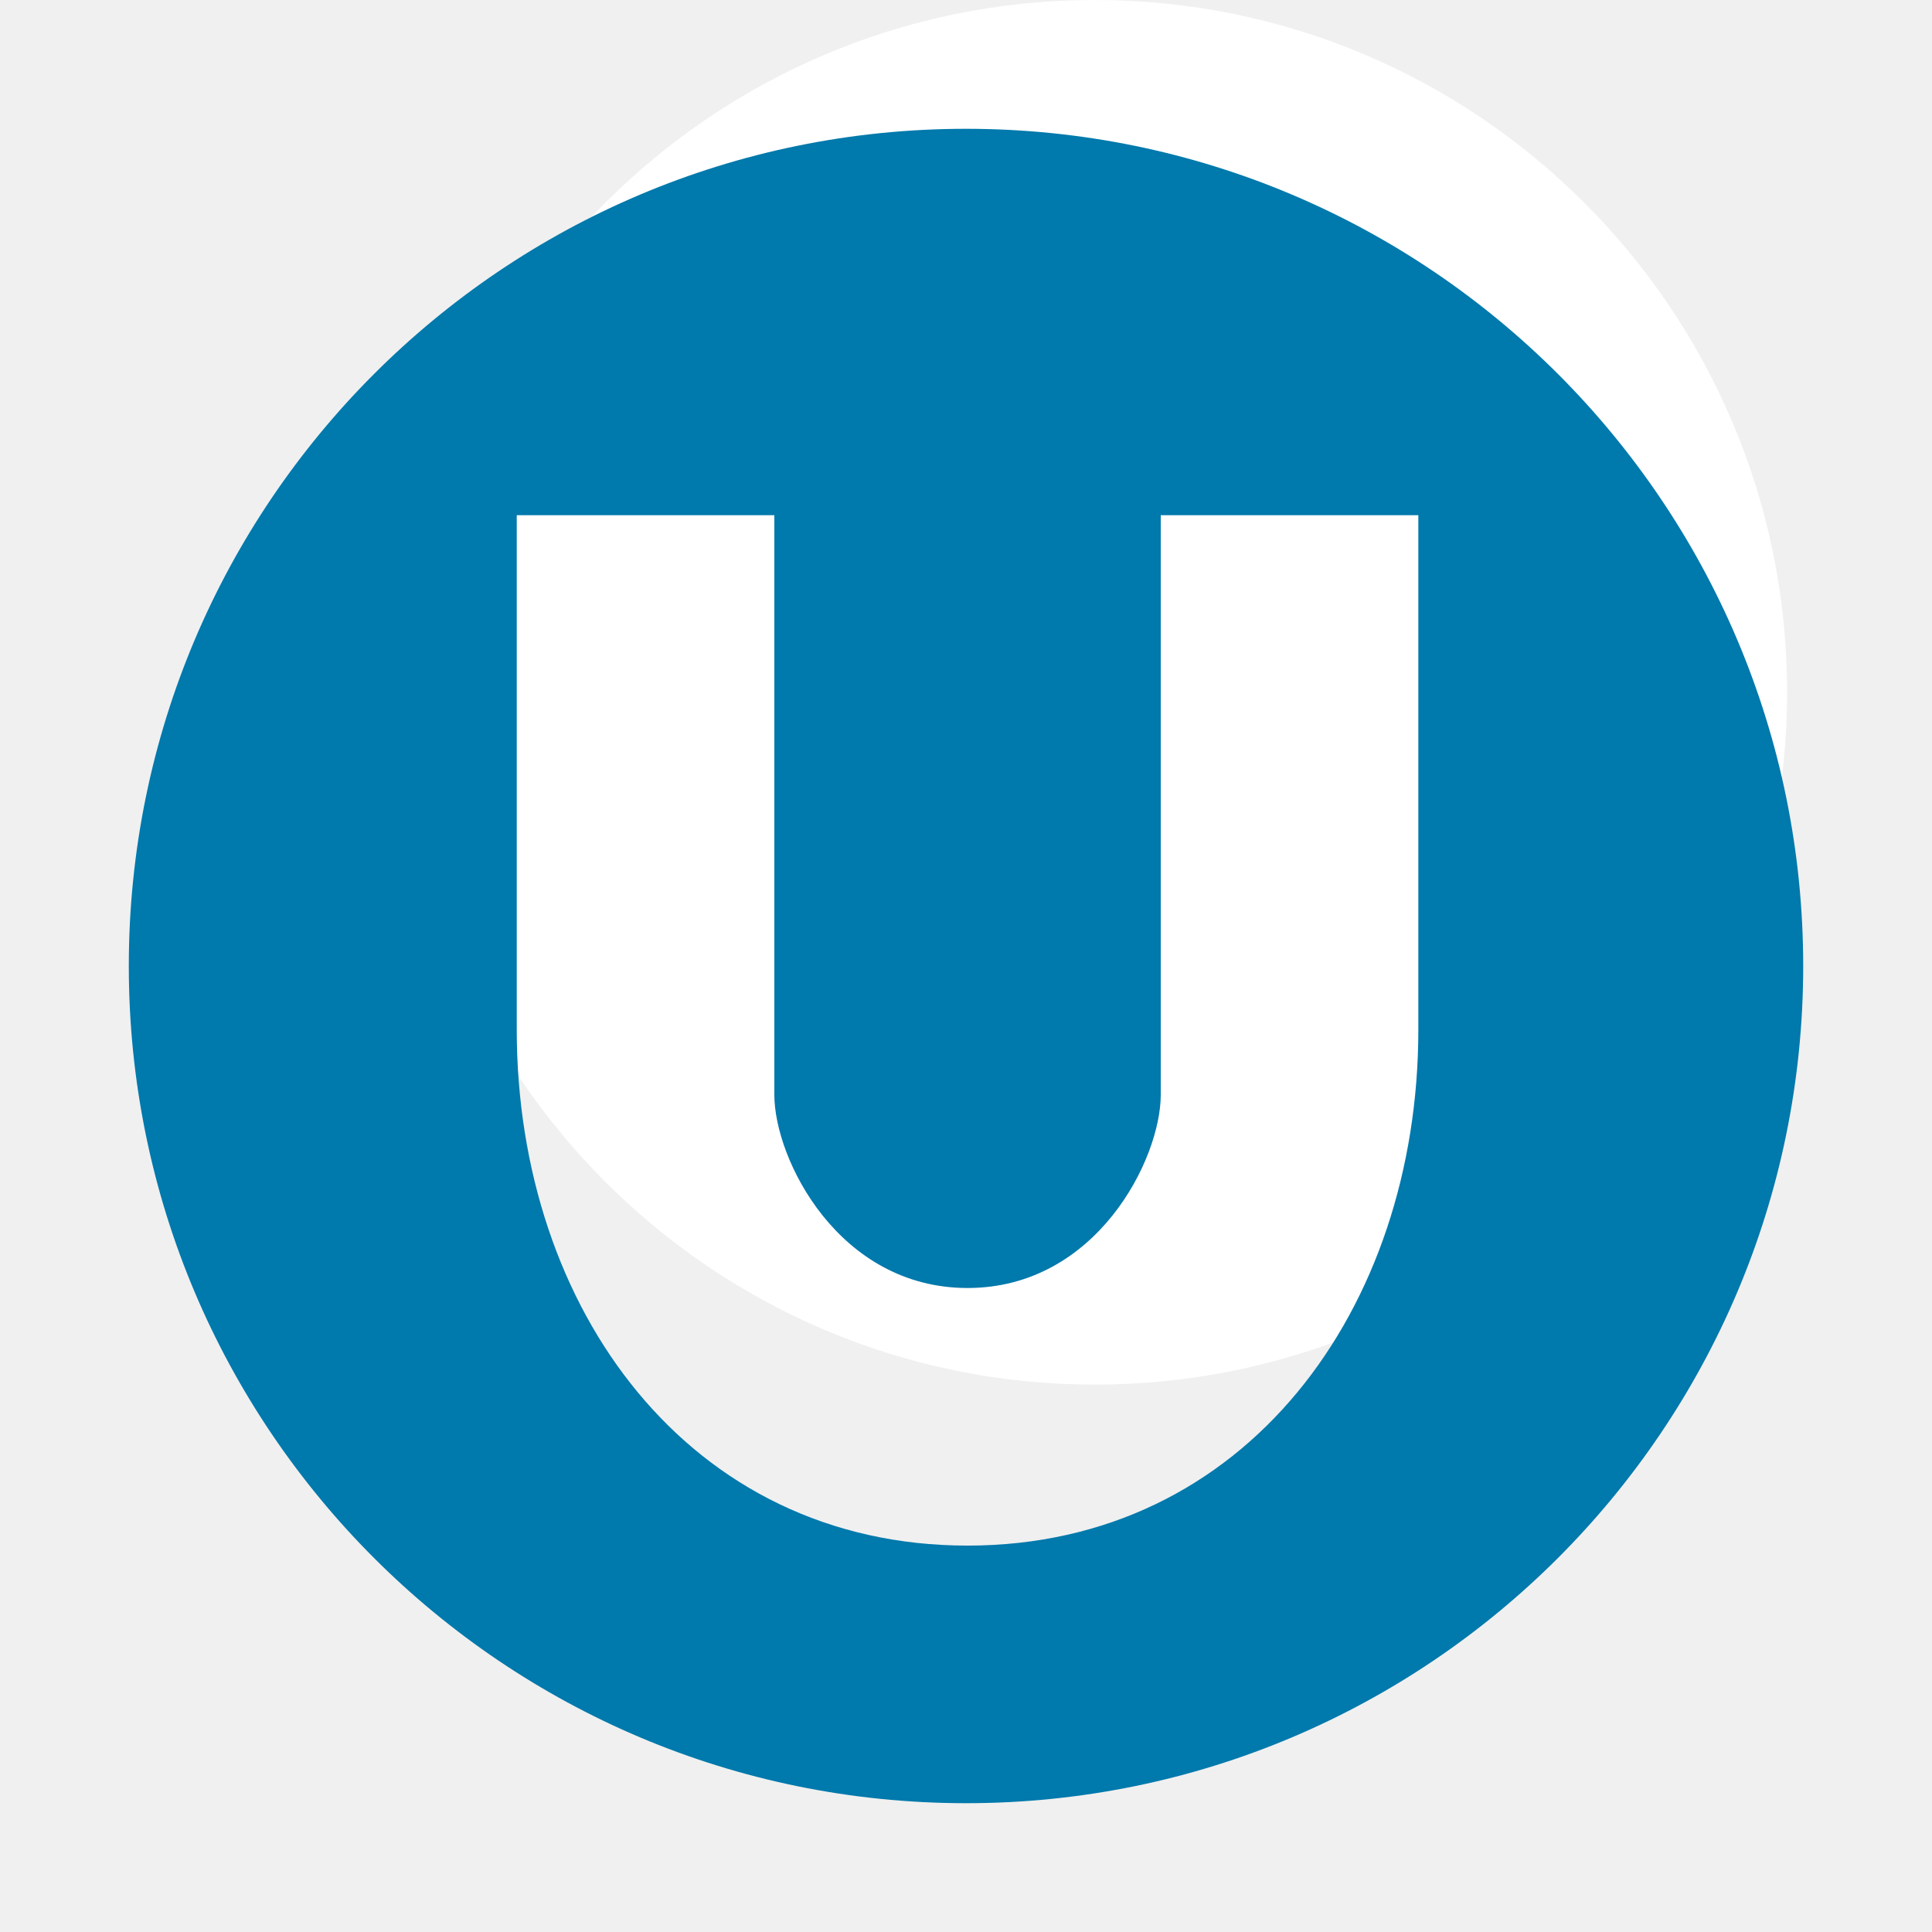
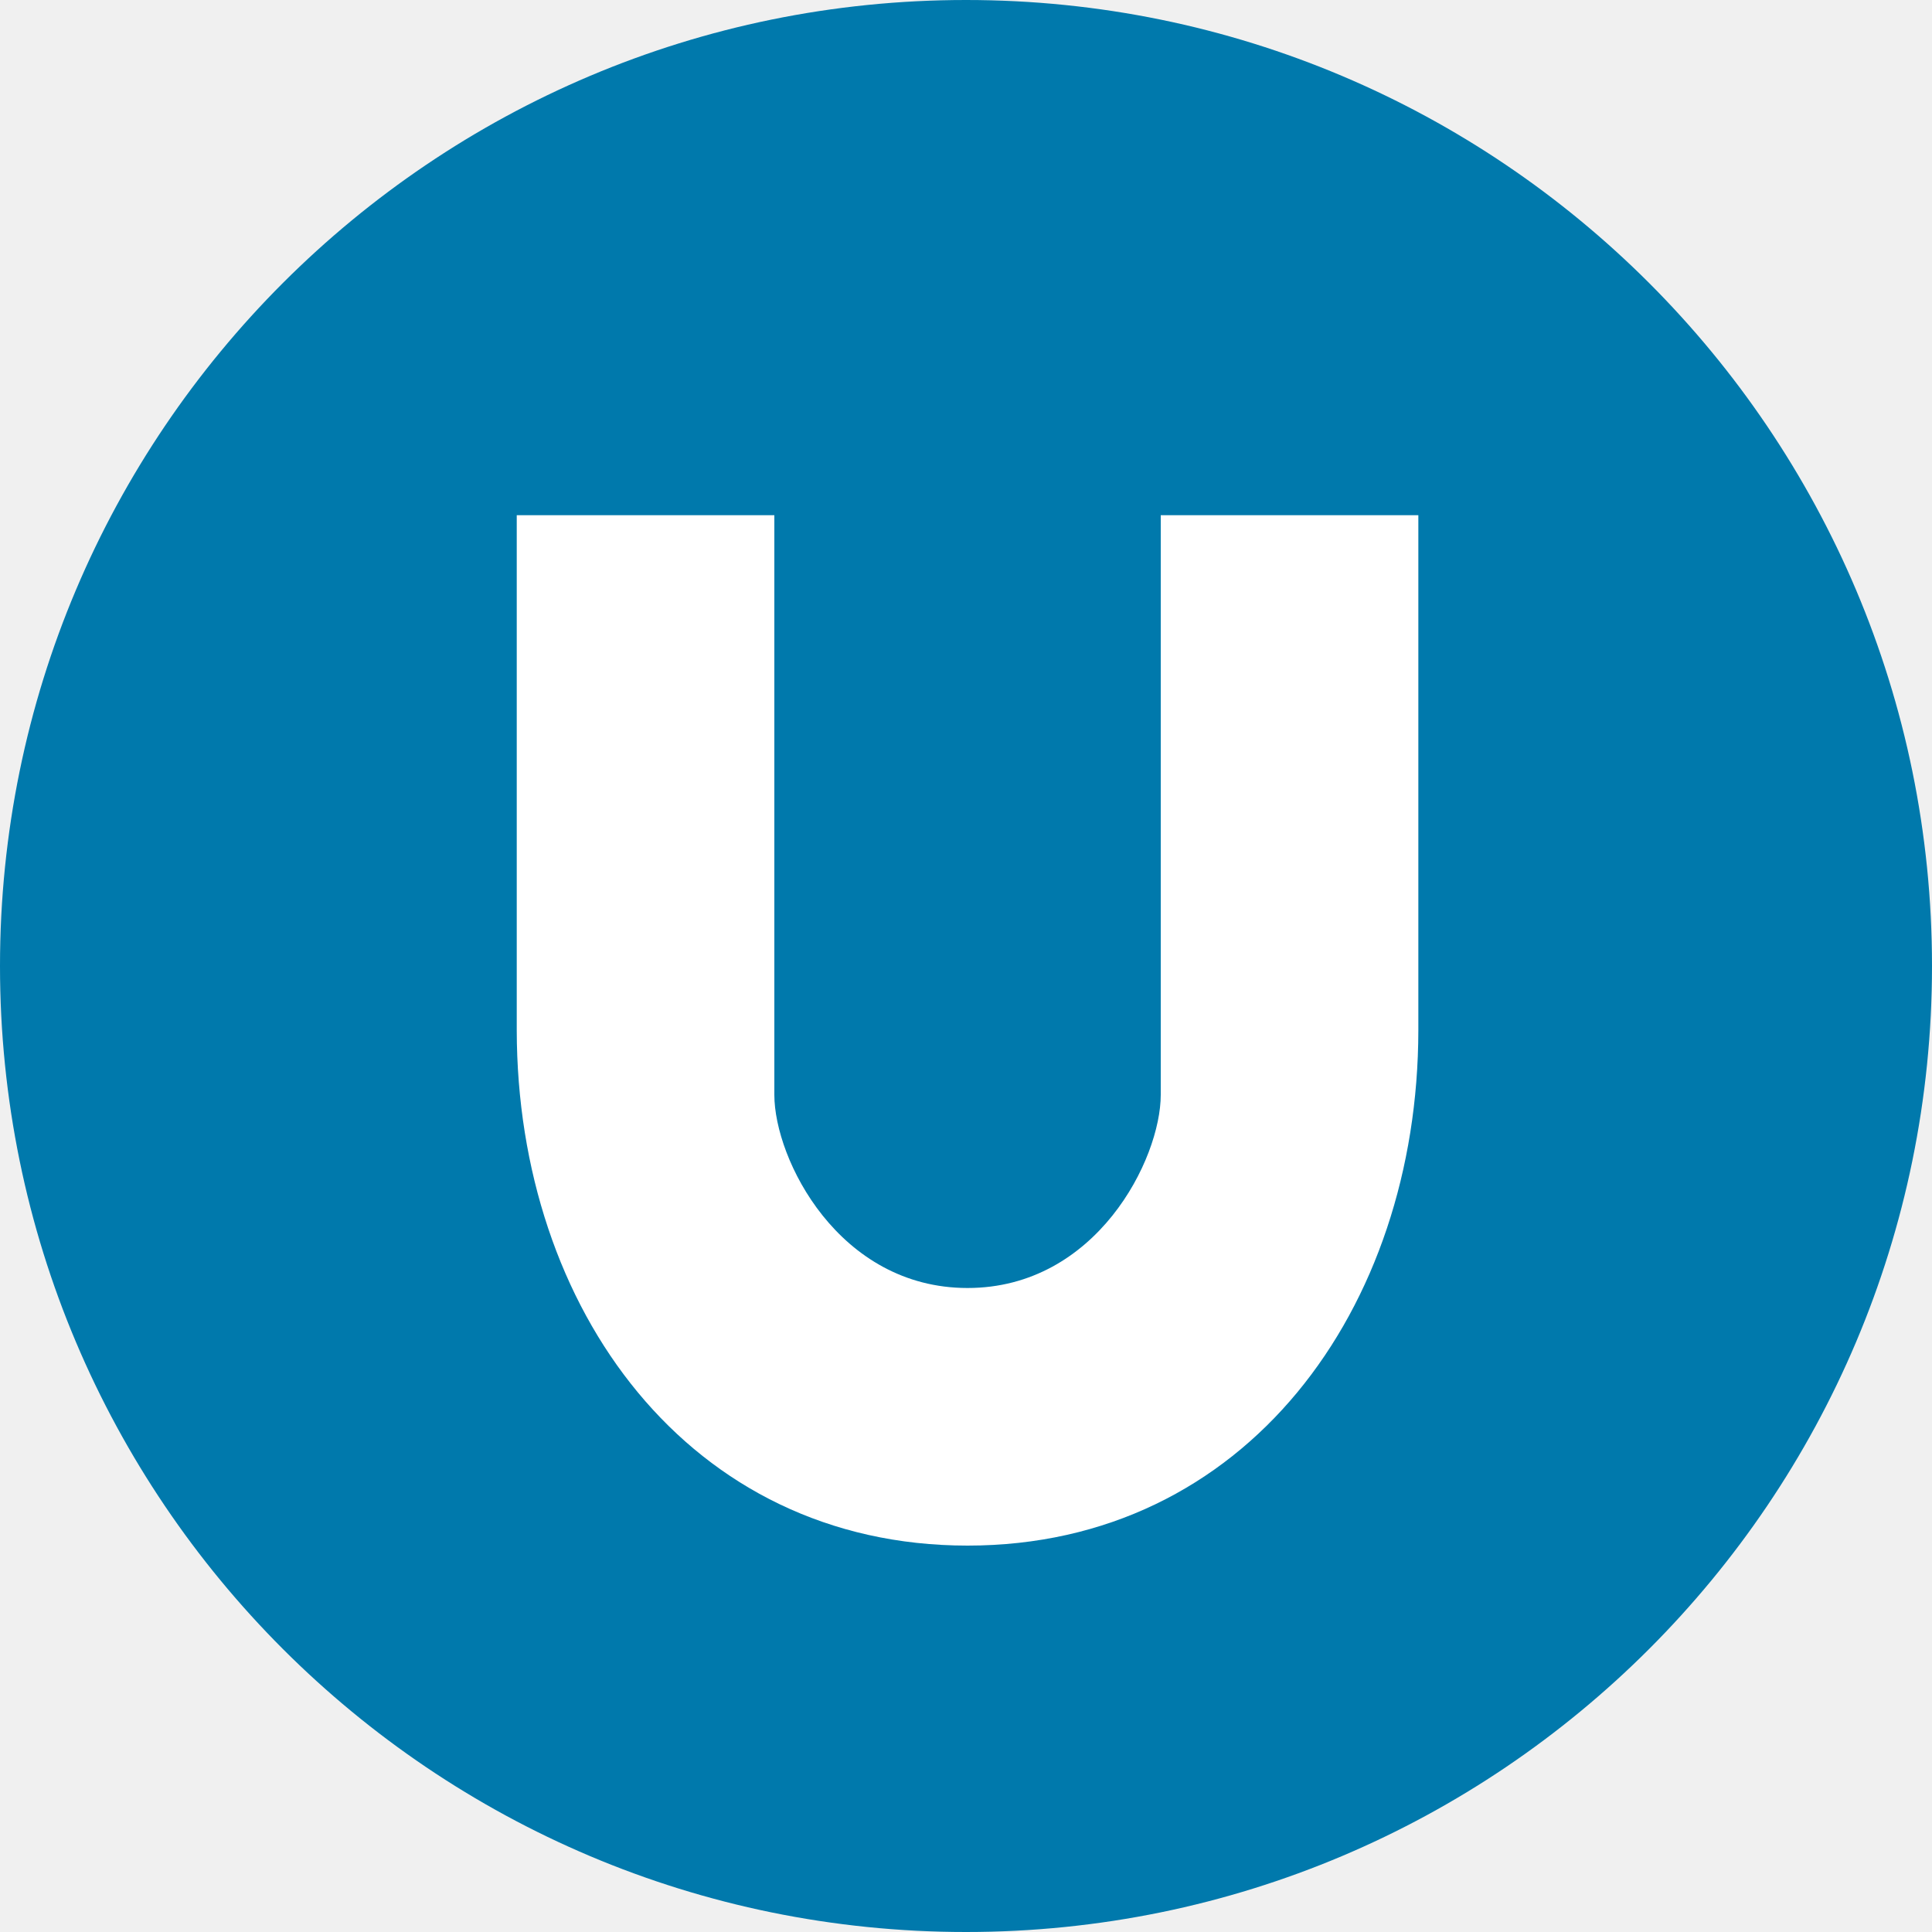
<svg xmlns="http://www.w3.org/2000/svg" width="15" height="15" id="svg3115" version="1.1" viewBox="0 0 15 15">
  <defs id="defs3123" />
  <g id="layer1" style="display:none" transform="translate(0,-3)">
    <circle style="fill:#025ca0" transform="matrix(0.02811245,0,0,0.02811245,1.960624,1.971888)" id="circle2988" r="249" cy="250" cx="250" />
    <path style="fill:none;stroke:#ffffff;stroke-width:2.68" id="path2990" d="m 6.09,4.9 0,5.305 a 2.899,2.899 0 0 0 5.798,0 l 0,-5.305" />
  </g>
  <g id="layer2" transform="translate(0,-3)">
-     <circle style="opacity:1;fill:#ffffff;fill-opacity:1;stroke:none;stroke-width:2;stroke-linecap:round;stroke-linejoin:round;stroke-miterlimit:4;stroke-dasharray:none;stroke-dashoffset:0;stroke-opacity:1;marker:none" id="path42997" cx="8.5" cy="8.375" r="5.375" />
-     <path id="circle3117" d="M 7.5,4 A 6.5,6.5 0 0 0 1,10.5 6.5,6.5 0 0 0 7.5,17 6.5,6.5 0 0 0 14,10.5 6.5,6.5 0 0 0 7.5,4 Z m -3.488,3 2,0 0,4.5 c 0,0.5 0.5,1.5 1.5,1.5 1,0 1.5,-1 1.5,-1.5 l 0,-4.5 2,0 0,4 c -0.003,2.162 -1.338,4 -3.5,4 -2.162,0 -3.497,-1.838 -3.5,-4 l 0,-4 z" style="fill:#0079ac;fill-opacity:1;stroke-width:0.026" />
+     <path id="circle3117" d="M 7.5,3 C 3.358,3 3.7428572e-7,6.358 3.1428572e-8,10.5 3.7428572e-7,14.642 3.358,18 7.5,18 11.642,18 15,14.642 15,10.5 15,6.358 11.642,3 7.5,3 Z" style="fill:#0079ac;fill-opacity:1;stroke-width:0.026" />
+     <path style="fill:#ffffff;fill-opacity:1;stroke-width:0.026" d="m 4.012,7 2,0 0,4.5 c 0,0.5 0.5,1.5 1.5,1.5 1,0 1.5,-1 1.5,-1.5 l 0,-4.5 2,0 0,4 c -0.003,2.162 -1.338,4 -3.5,4 -2.162,0 -3.497,-1.838 -3.5,-4 z" id="path4728" />
  </g>
</svg>
